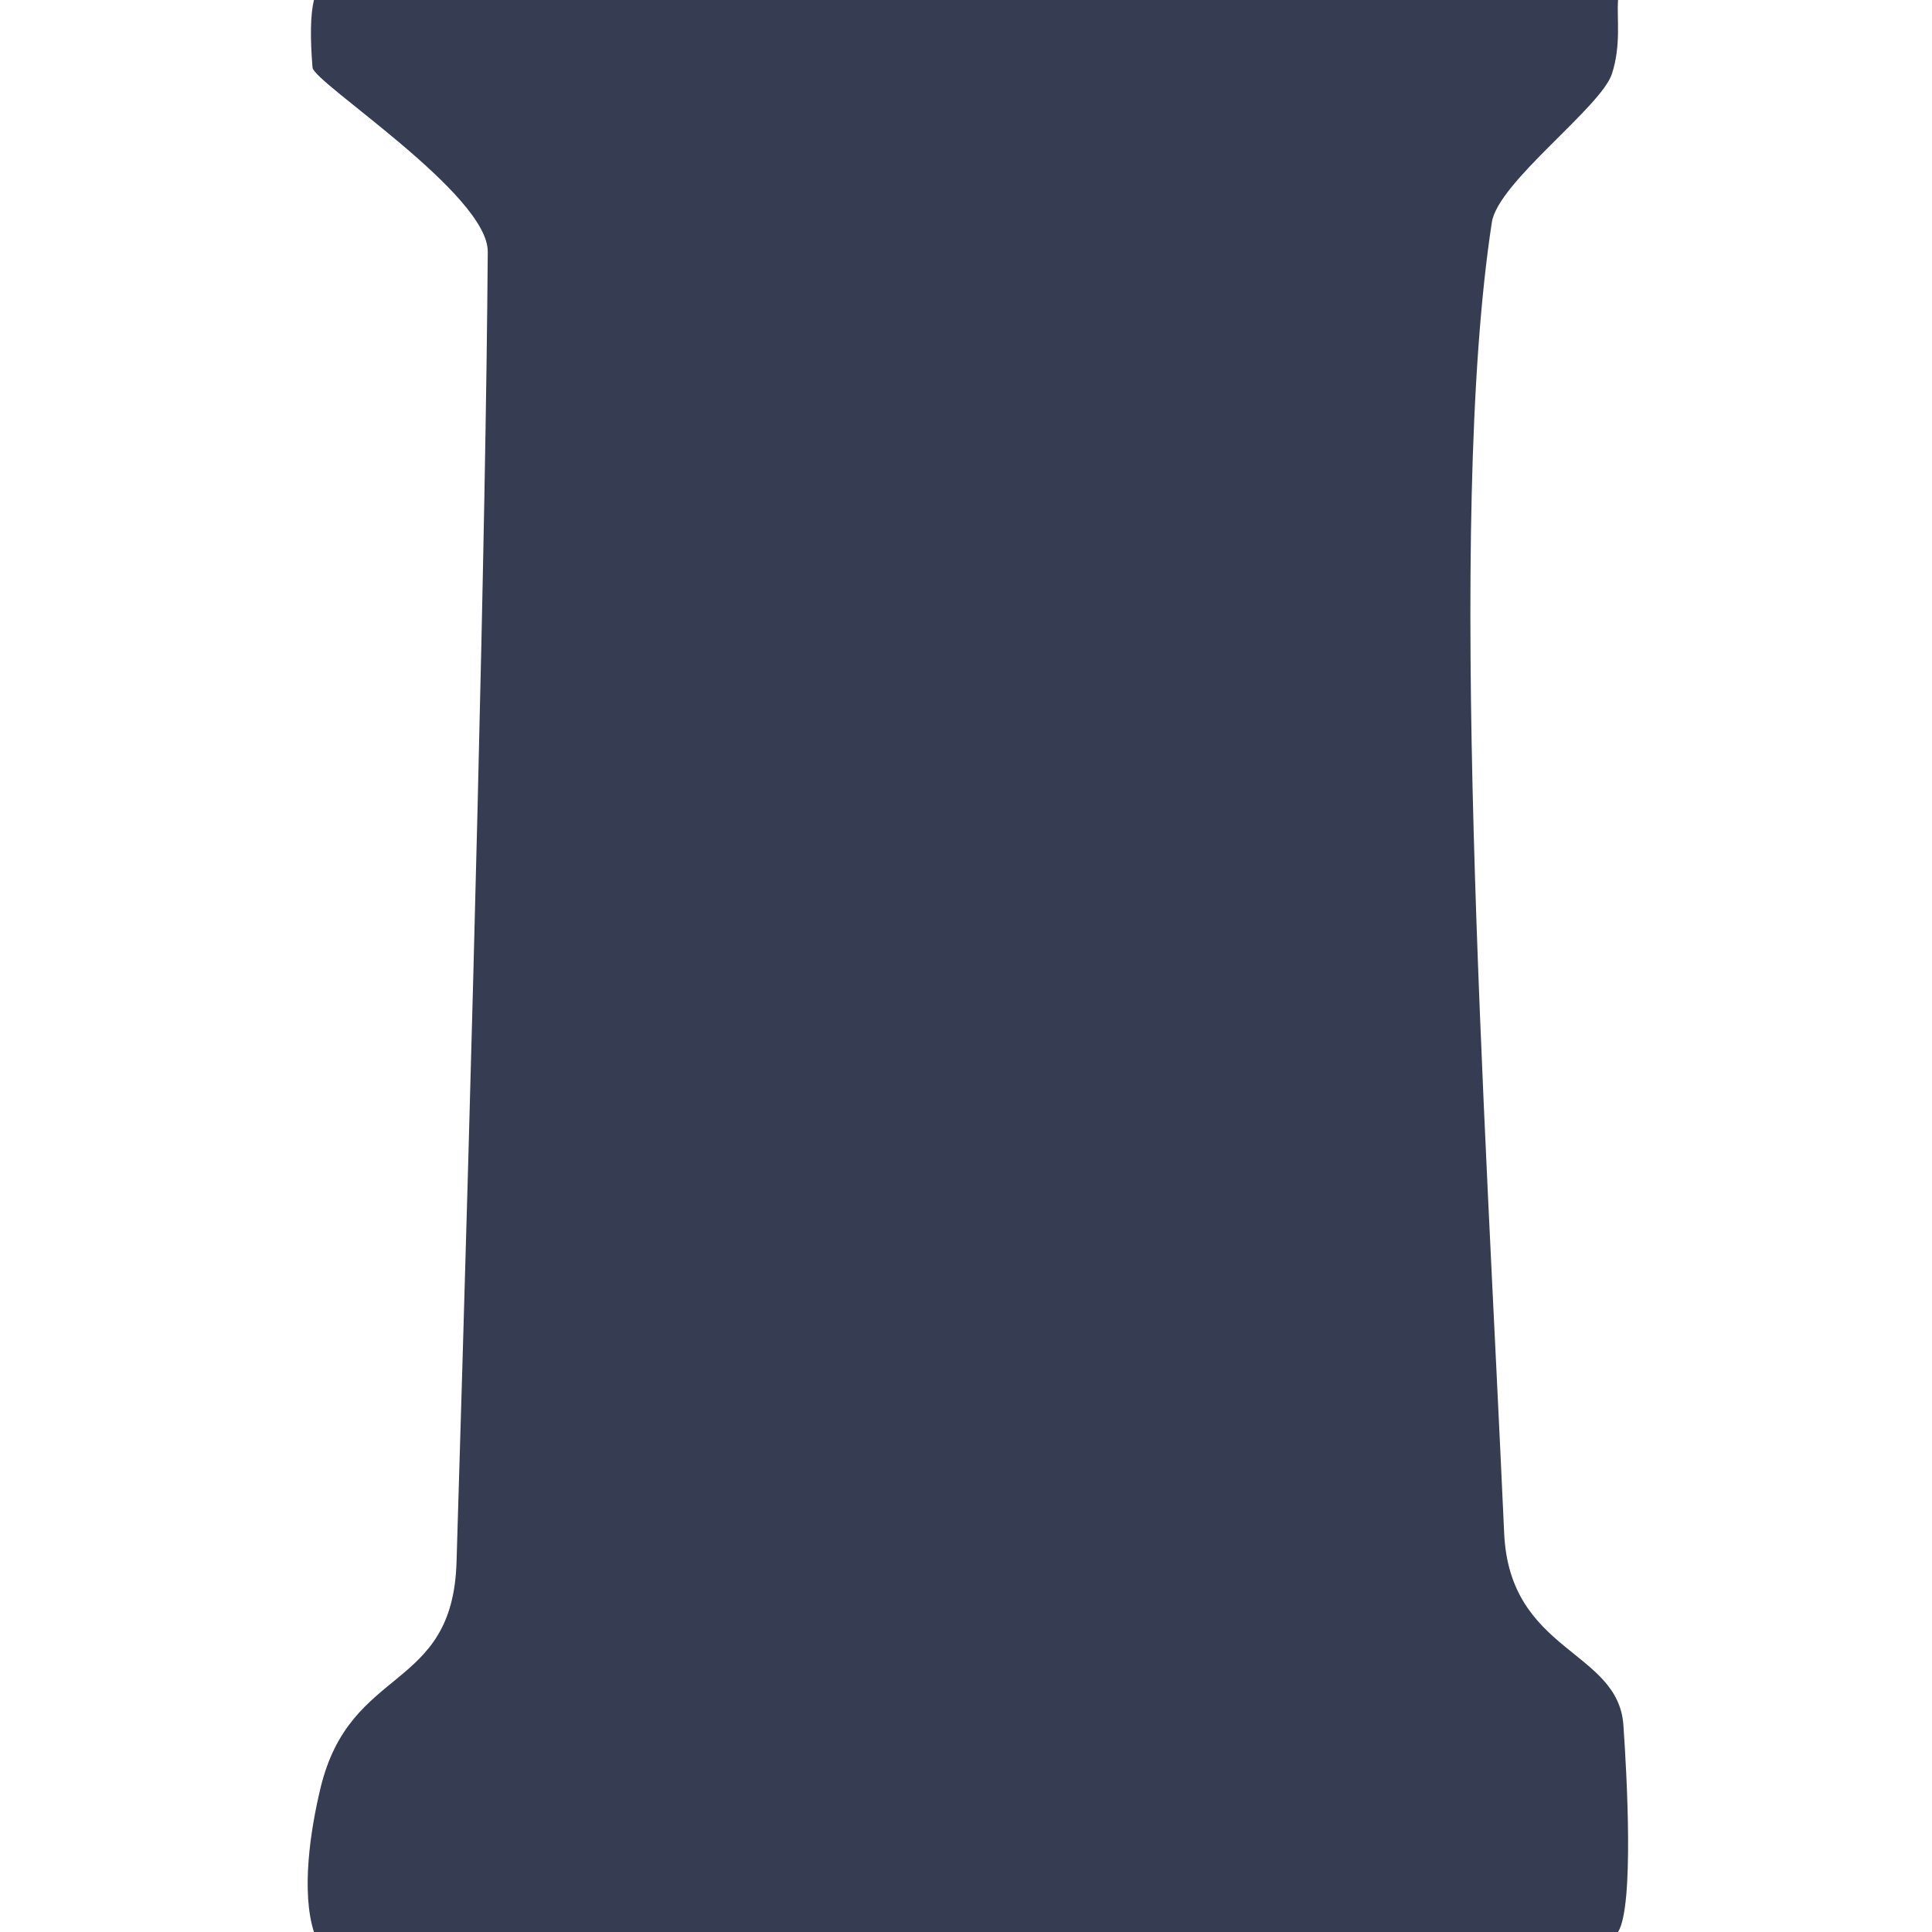
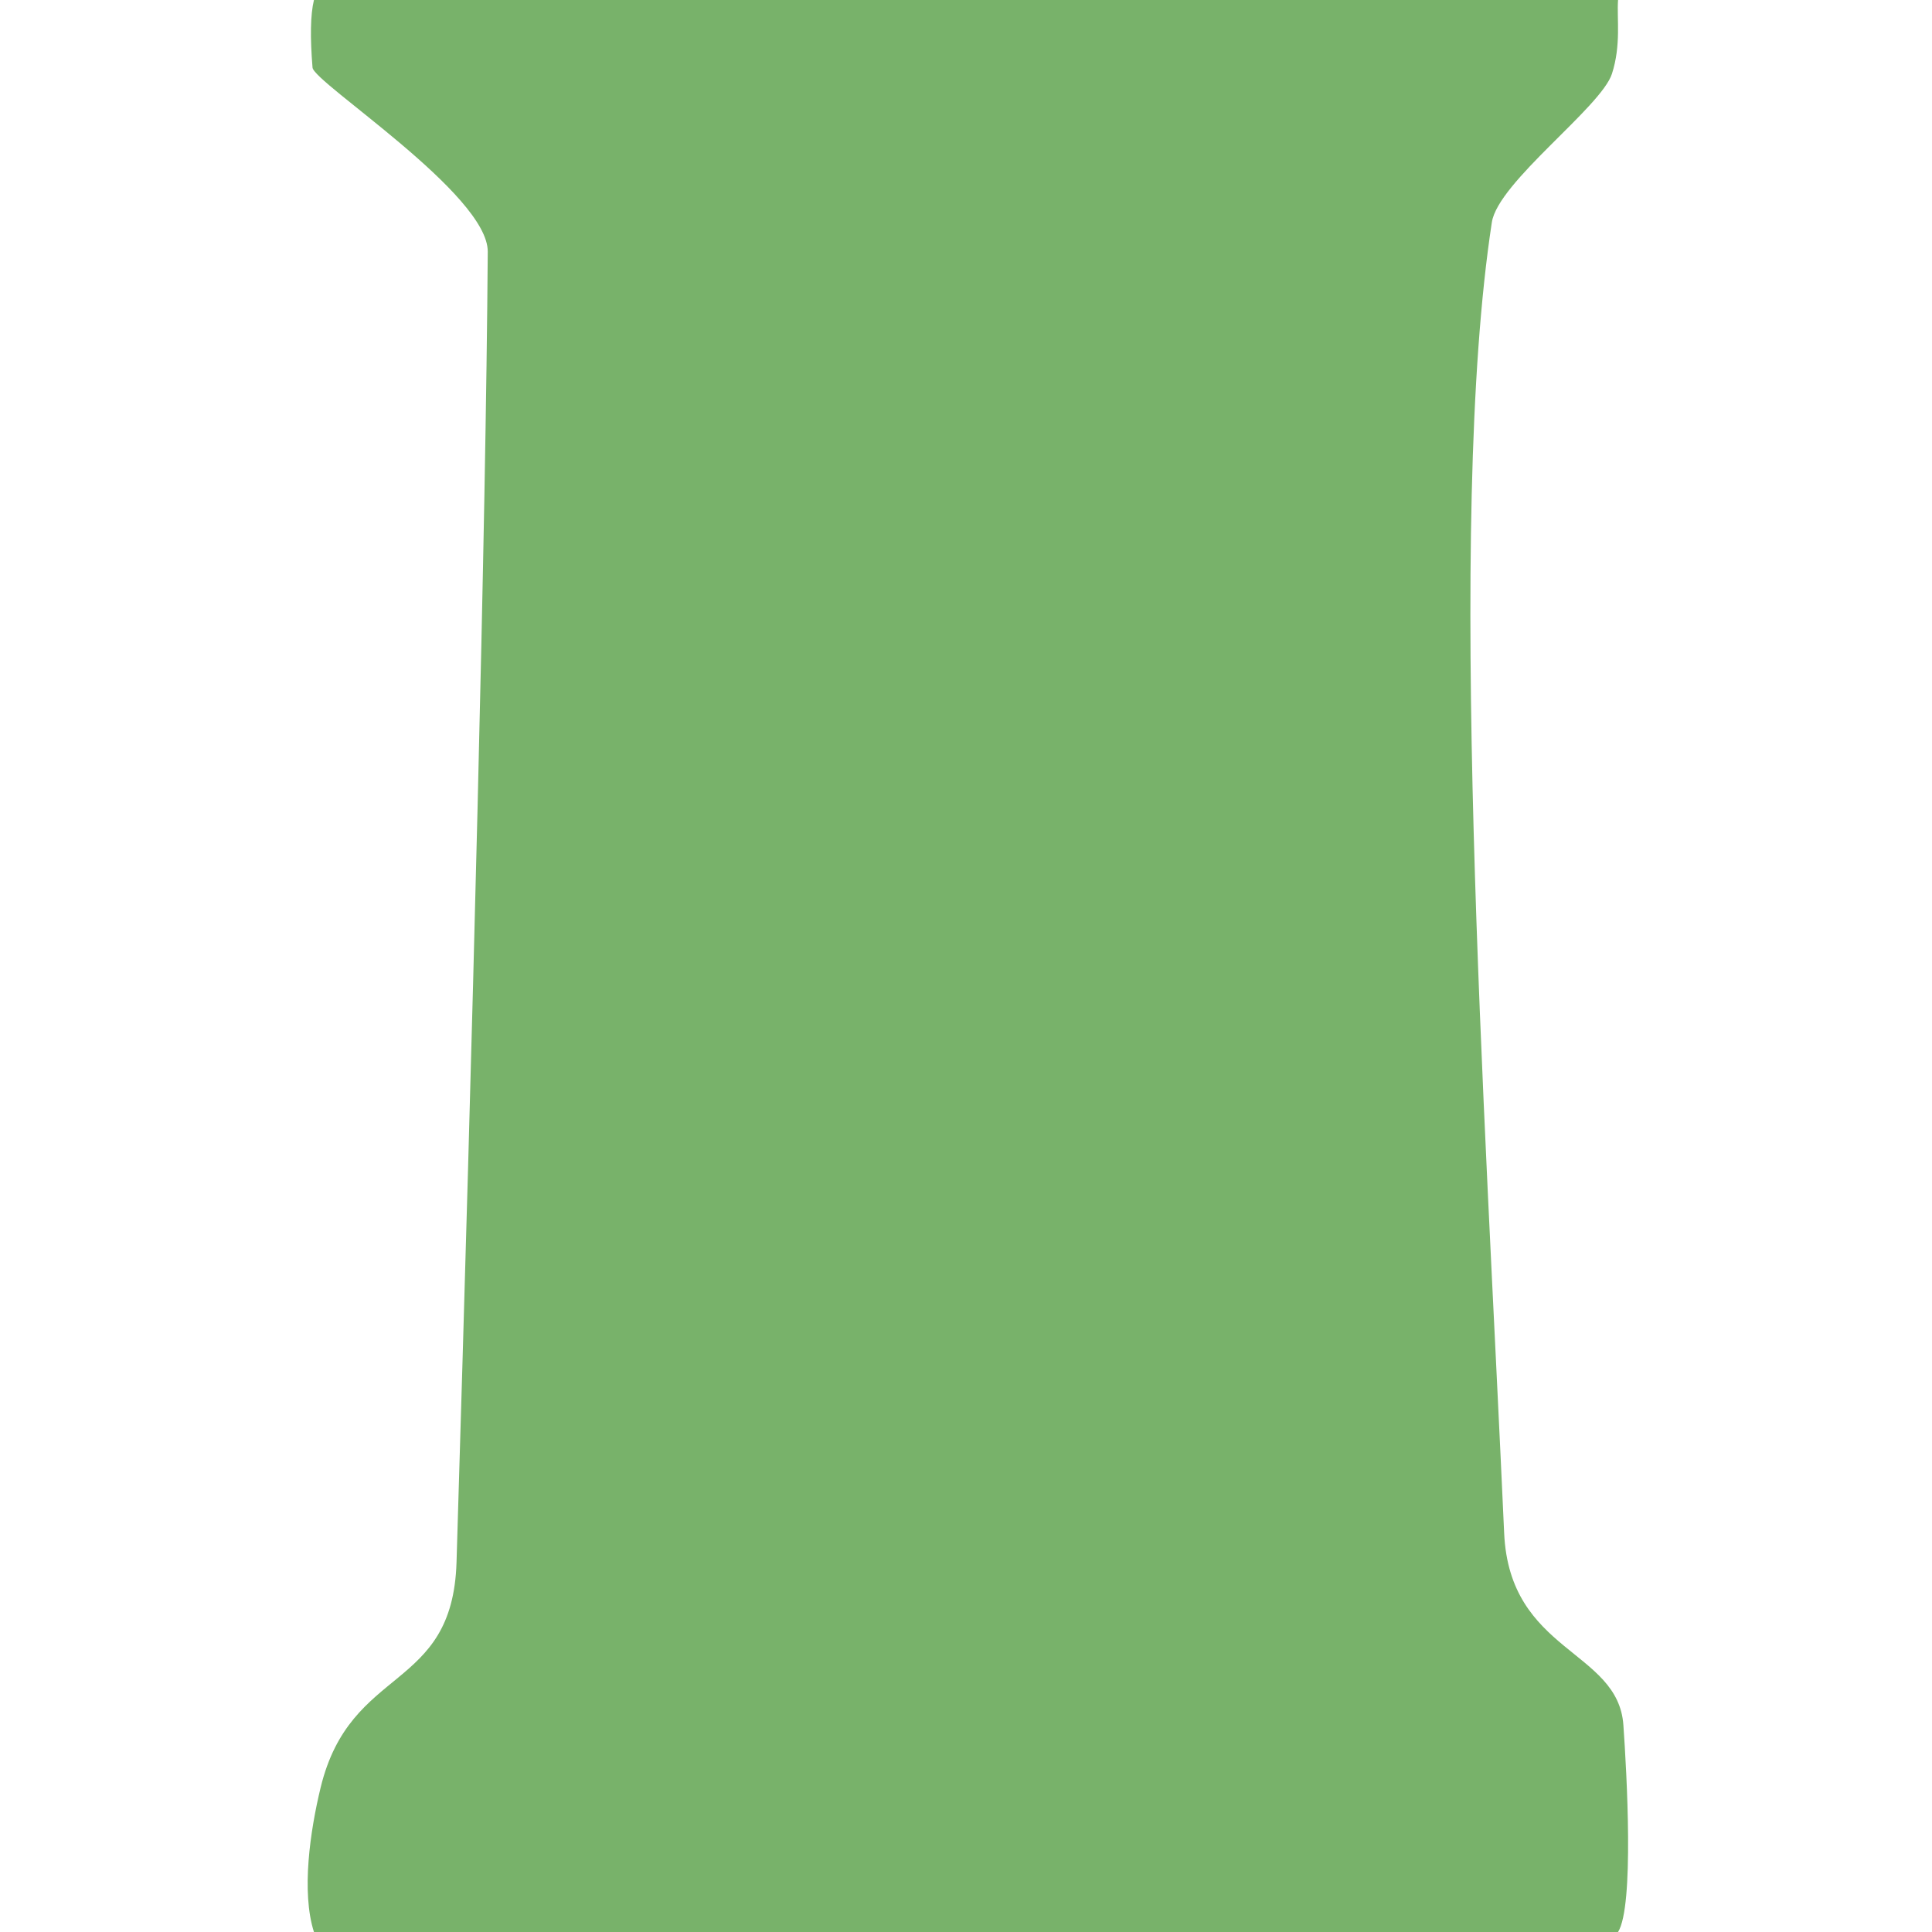
<svg xmlns="http://www.w3.org/2000/svg" width="80" height="80" version="1.1" id="svg6">
  <defs id="defs6" />
-   <path d="M 67,0 H 13 c -0.15,0.618 -0.159,1.565 -0.059,2.797 0.051,0.627 7.273,5.244 7.256,7.627 -0.08,11.446 -0.616,31.967 -1.293,54.263 -0.164,5.402 -4.39,4.218 -5.629,9.338 C 12.844,75.806 12.47,78.338 13,80 h 54 c 0.673,-1.067 0.36,-6.578 0.221,-8.569 C 67.003,68.308 62.506,68.435 62.284,63.484 61.5,45.959 59.871,21.624 61.774,9.206 62.03,7.541 66.302,4.44 66.748,3.053 67.133,1.857 66.945,0.771 67,0 Z" style="fill:#363d52;stroke:#212532;stroke-width:0" id="path17" />
+   <path d="M 67,0 H 13 c -0.15,0.618 -0.159,1.565 -0.059,2.797 0.051,0.627 7.273,5.244 7.256,7.627 -0.08,11.446 -0.616,31.967 -1.293,54.263 -0.164,5.402 -4.39,4.218 -5.629,9.338 C 12.844,75.806 12.47,78.338 13,80 h 54 c 0.673,-1.067 0.36,-6.578 0.221,-8.569 C 67.003,68.308 62.506,68.435 62.284,63.484 61.5,45.959 59.871,21.624 61.774,9.206 62.03,7.541 66.302,4.44 66.748,3.053 67.133,1.857 66.945,0.771 67,0 Z" style="fill:#78b26a;stroke:#212532;stroke-width:0;fill-opacity:1" id="path17" />
</svg>
